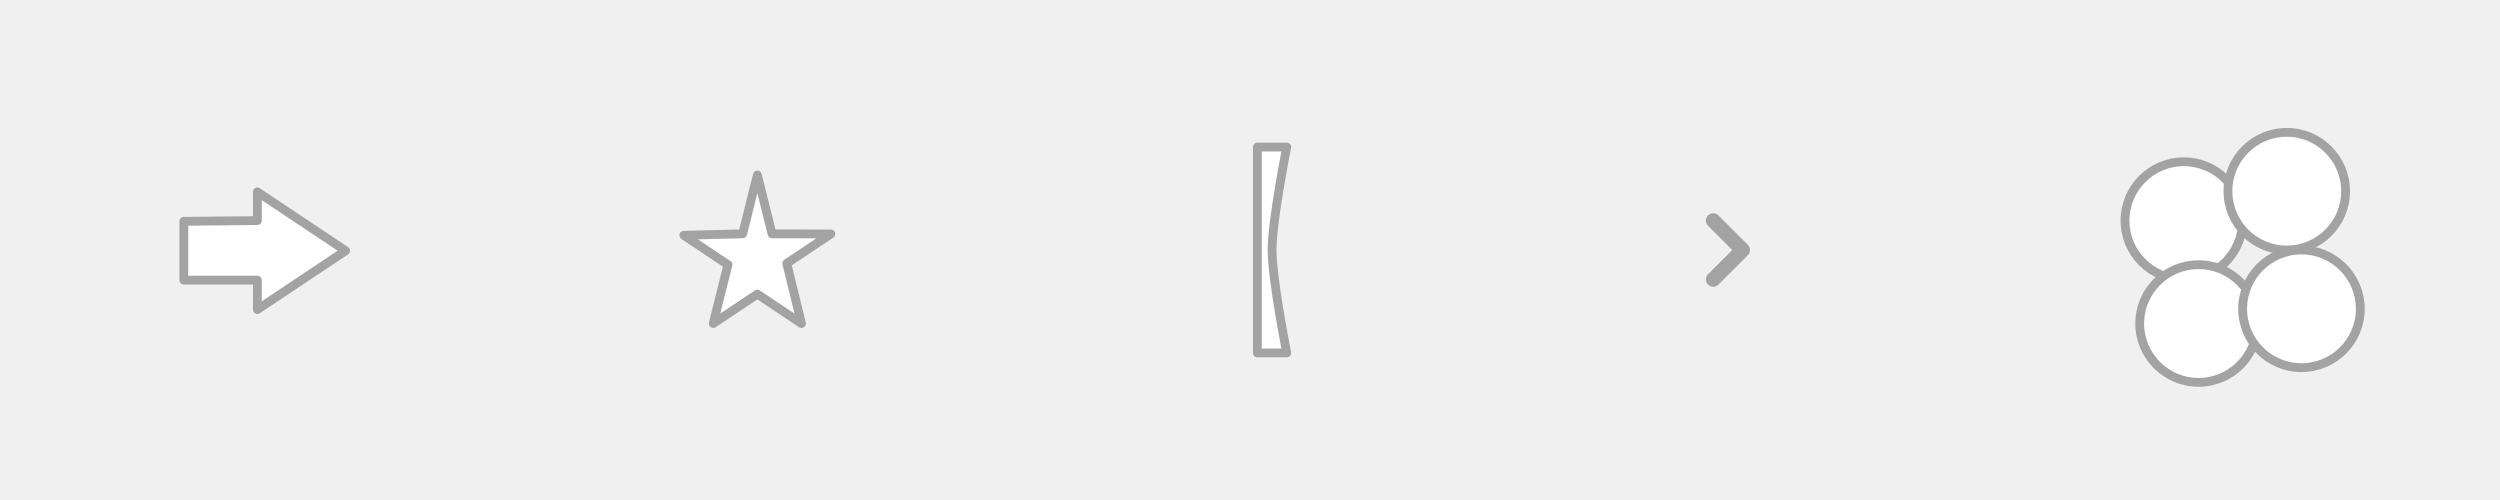
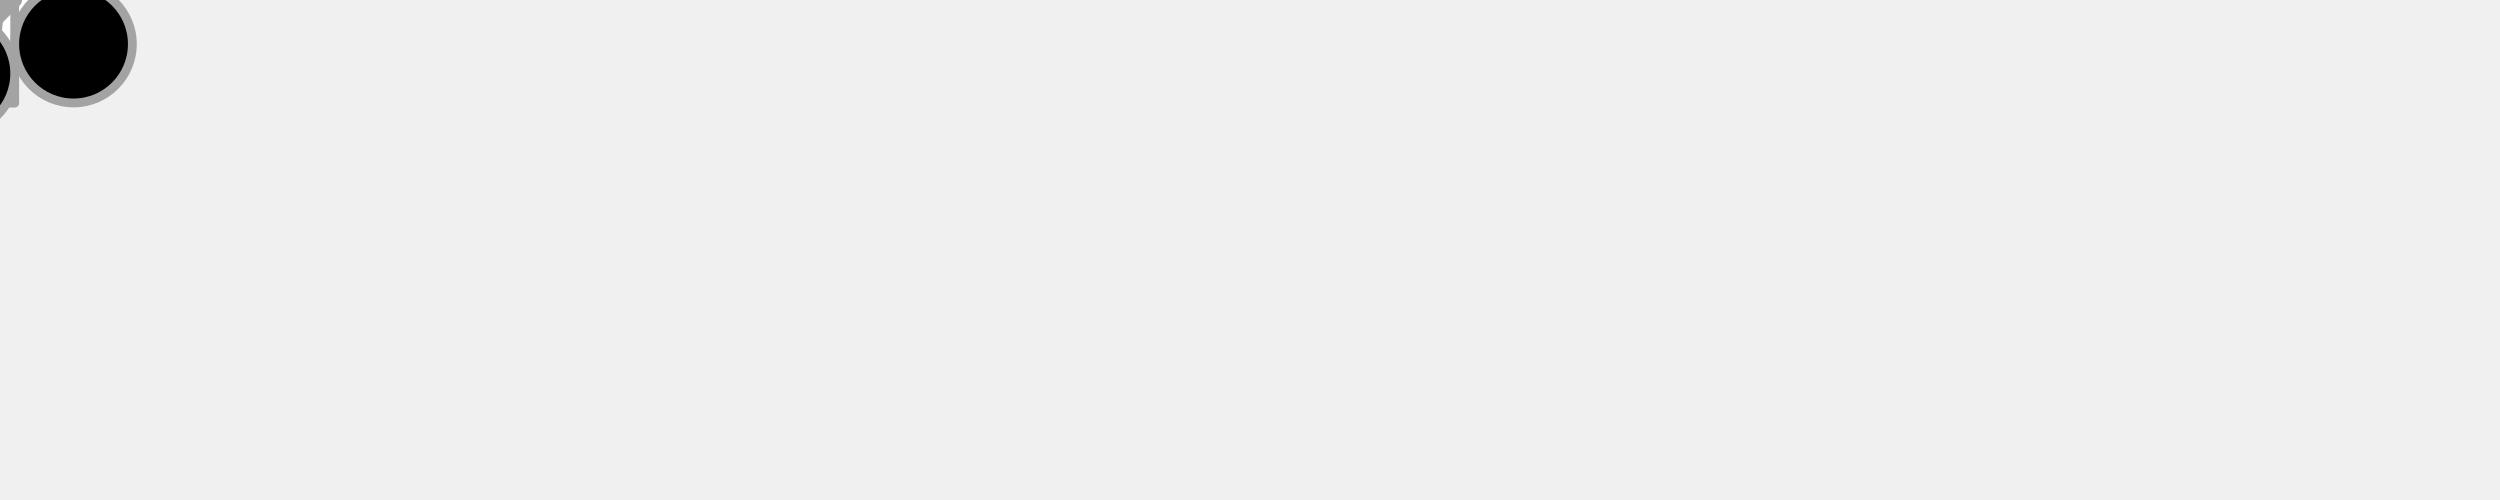
- <svg xmlns="http://www.w3.org/2000/svg" width="640" height="128" version="1.1" viewBox="0 0 169 34" xml:space="preserve">
-   <g stroke="#a3a3a3">
-     <g fill="#fff" stroke-linejoin="round" stroke-width=".6">
-       <path id="arrow-right" d="m17 15-5 0.05v4h5v2l6-4-6-4z" />
-       <path id="neutral-star" d="m54 22-3-2-3 2 1-4-3-2 4-0.1 1-4 1 4 4 0.01-3 2z" stroke-linecap="round" stroke-miterlimit="9" />
-       <path id="slide-left" d="m85 10h2s-1 5-1 7c0 2 1 7 1 7h-2z" stroke-linecap="round" stroke-miterlimit="9" />
-     </g>
-     <path id="separator" d="m116 15 2 2-2 2" fill="none" stroke-linecap="round" stroke-linejoin="round" stroke-miterlimit="9" />
-     <g id="attack" fill="#fff" stroke-width=".6">
-       <circle id="LP" cx="148" cy="15" r="4" />
-       <circle id="LK" cx="149" cy="22" r="4" />
-       <circle id="RP" cx="155" cy="13" r="4" />
-       <circle id="RK" cx="156" cy="21" r="4" />
-     </g>
+ <svg xmlns="http://www.w3.org/2000/svg" width="640" height="128" version="1.1" viewBox="0 0 169 34" xml:space="preserve" id="svg2">
+   <defs id="defs2" />
+   <path id="arrow-right" d="M -1,-2.05 -6,-2 V 2 H -1 V 4 L 5,0 -1,-4 Z" style="fill:#ffffff;stroke:#a3a3a3;stroke-width:0.6;stroke-linejoin:round" />
+   <path id="neutral-star" d="M 2.5,5.05 -0.5,3.05 -3.5,5.05 -2.5,1.05 -5.5,-0.95 -1.5,-1.05 -0.5,-5.05 0.5,-1.05 4.5,-1.04 1.5,0.96 Z" stroke-linecap="round" stroke-miterlimit="9" style="fill:#ffffff;stroke:#a3a3a3;stroke-width:0.6;stroke-linejoin:round" />
+   <path id="slide-left" d="M -1.5,-7 H 0.5 C 0.5,-7 -0.5,-2 -0.5,0 -0.5,2 0.5,7 0.5,7 H -1.5 Z" stroke-linecap="round" stroke-miterlimit="9" style="fill:#ffffff;stroke:#a3a3a3;stroke-width:0.6;stroke-linejoin:round" />
+   <path id="slide-right" d="M 0.5,-7 H -1.5 C -1.5,-7 -0.5,-1.97 -0.5,0.03 -0.5,2.03 -1.5,7 -1.5,7 H 0.5 Z" stroke-linecap="round" stroke-miterlimit="9" style="fill:#ffffff;stroke:#a3a3a3;stroke-width:0.599;stroke-linejoin:round" />
+   <path id="separator" d="M -1.5,-2 0.5,0 -1.5,2" fill="none" stroke-linecap="round" stroke-linejoin="round" stroke-miterlimit="9" style="stroke:#a3a3a3" />
+   <g id="attack">
+     <circle id="LP" cx="-5.5" cy="-3" r="4" style="stroke:#a3a3a3;stroke-width:0.6" />
+     <circle id="LK" cx="-3.5" cy="5" r="4" style="stroke:#a3a3a3;stroke-width:0.6" />
+     <circle id="RP" cx="2.5" cy="-5" r="4" style="stroke:#a3a3a3;stroke-width:0.6" />
+     <circle id="RK" cx="4.5" cy="3" r="4" style="stroke:#a3a3a3;stroke-width:0.6" />
  </g>
</svg>
